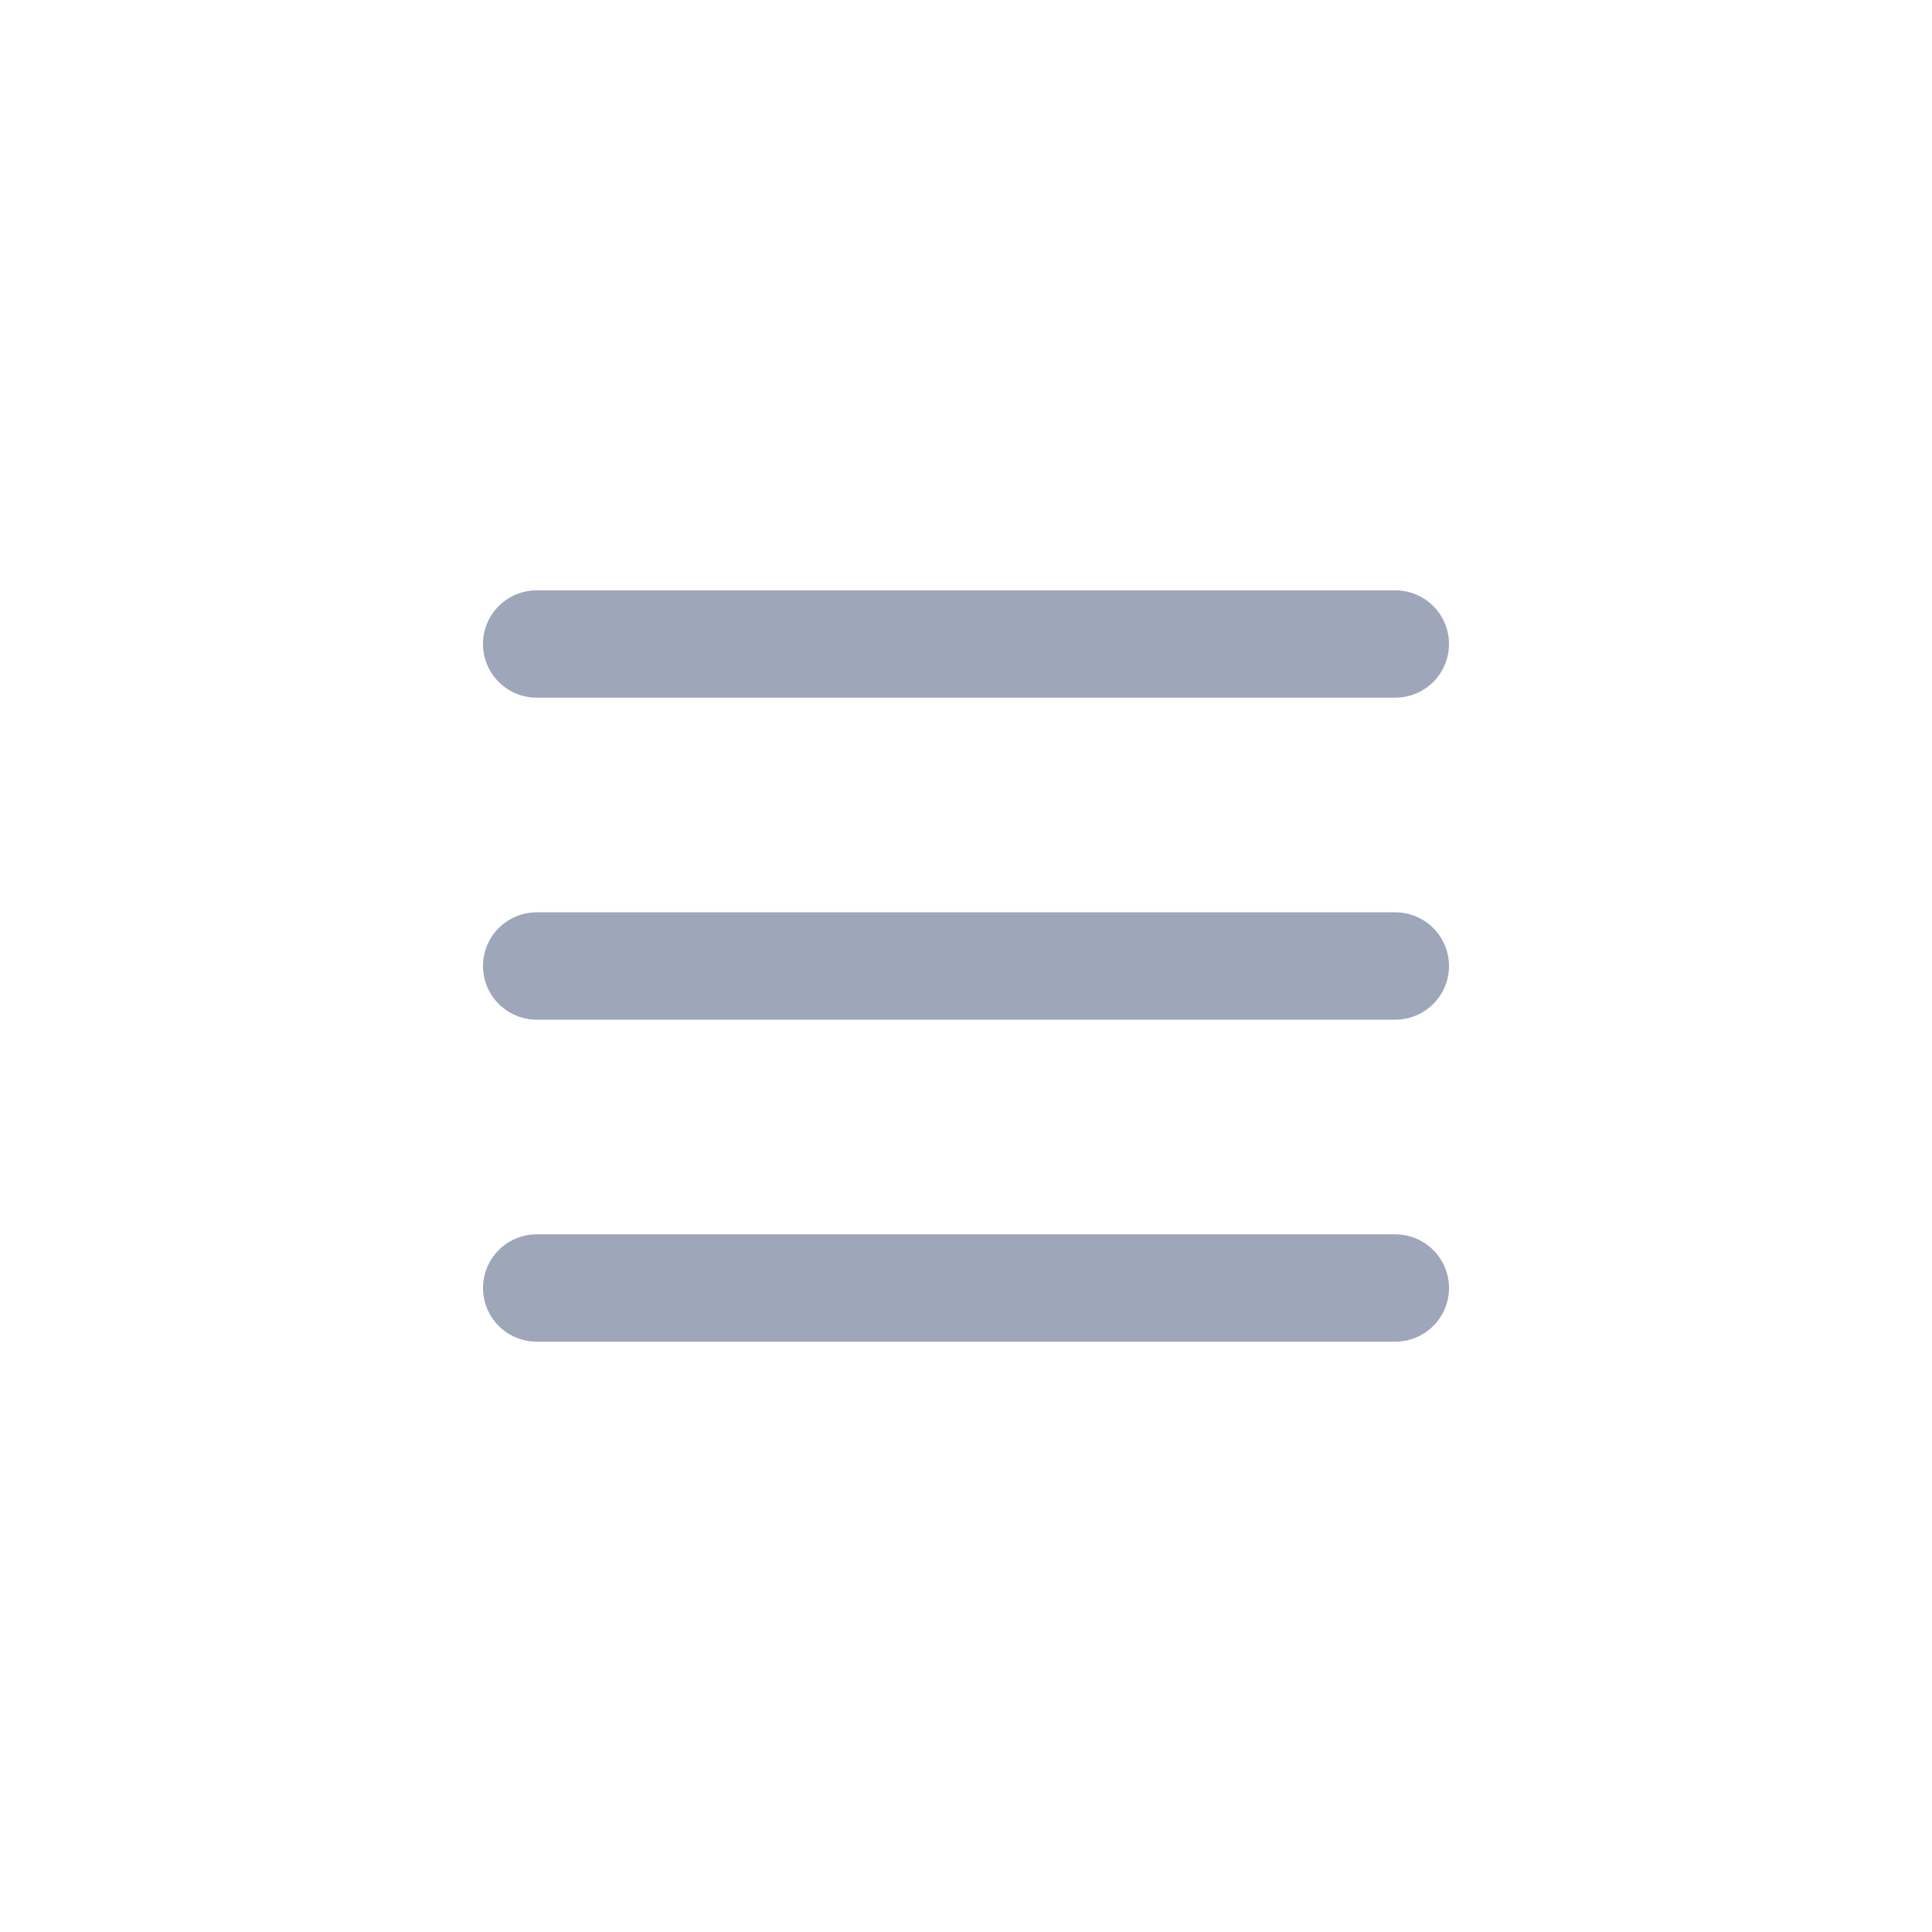
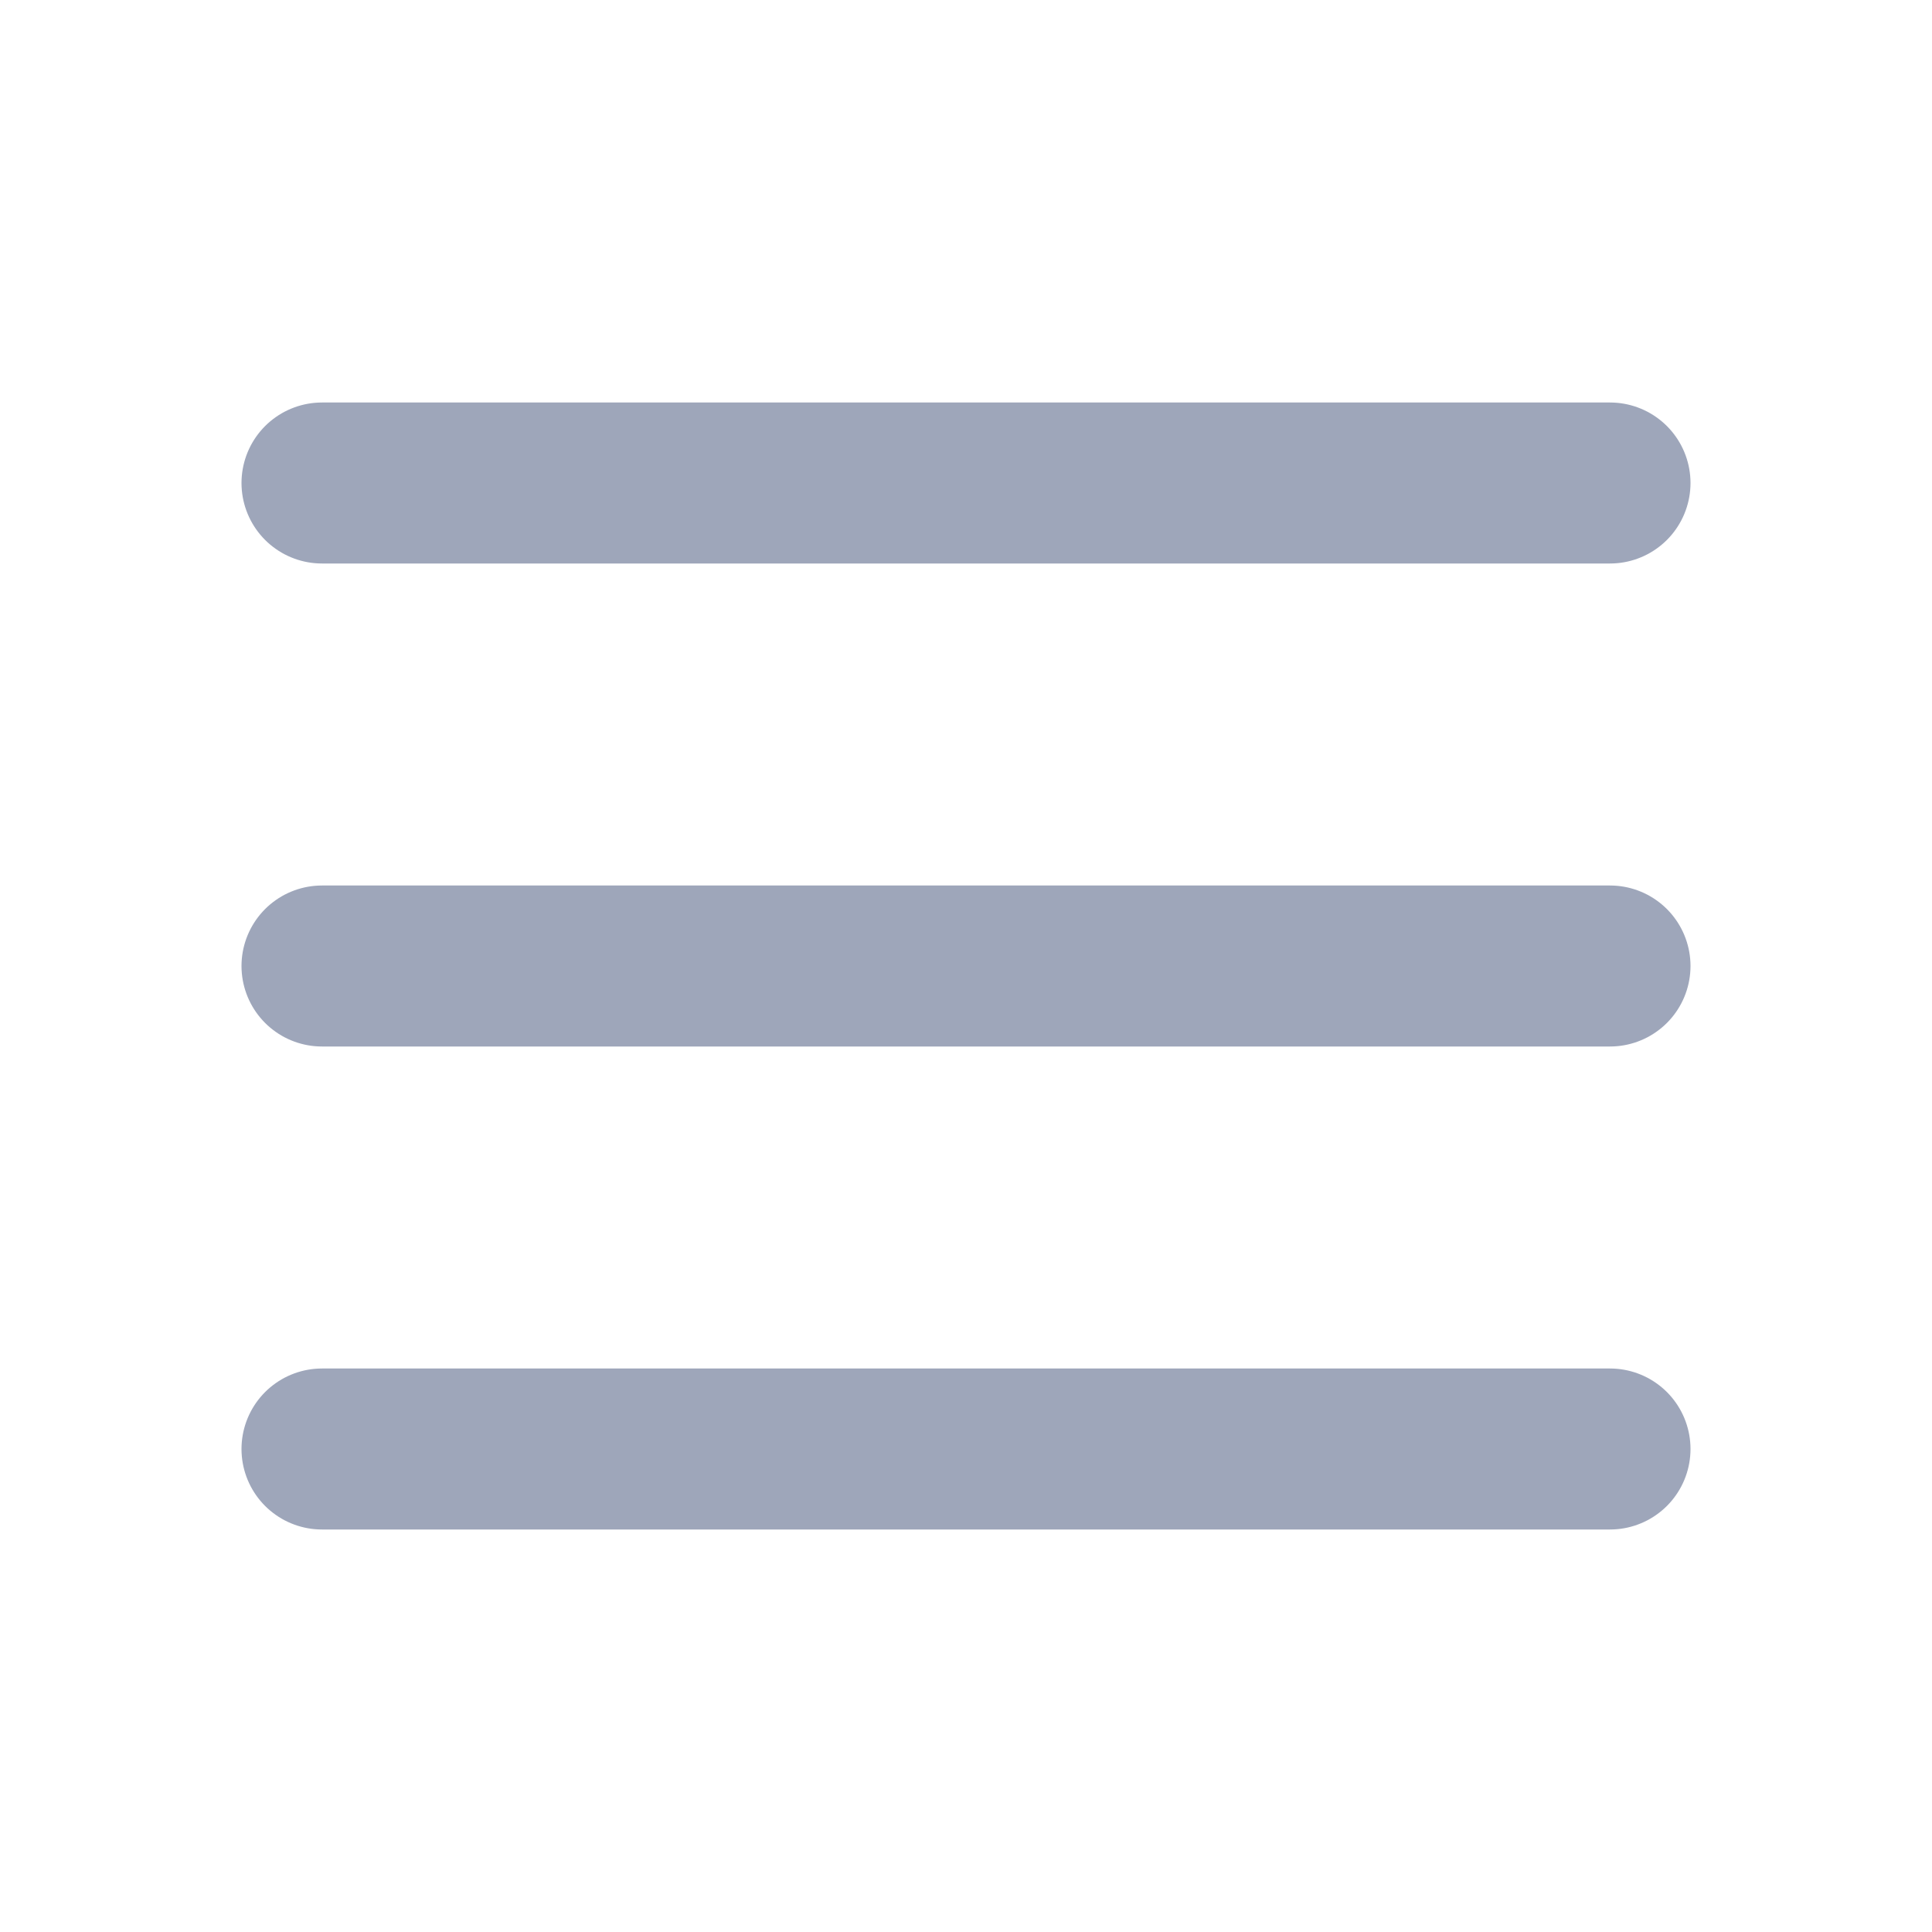
- <svg xmlns="http://www.w3.org/2000/svg" width="36" height="36" viewBox="0 0 36 36" fill="none">
-   <path d="M10 12H26M10 18H26M10 24H26" stroke="#9EA6BA" stroke-width="2" stroke-linecap="round" stroke-linejoin="round" />
+ <svg xmlns="http://www.w3.org/2000/svg" width="24" height="24" viewBox="0 0 24 24" fill="none">
+   <path d="M4 6H20M4 12H20M4 18H20" stroke="#9EA6BA" stroke-width="2" stroke-linecap="round" stroke-linejoin="round" />
</svg>
